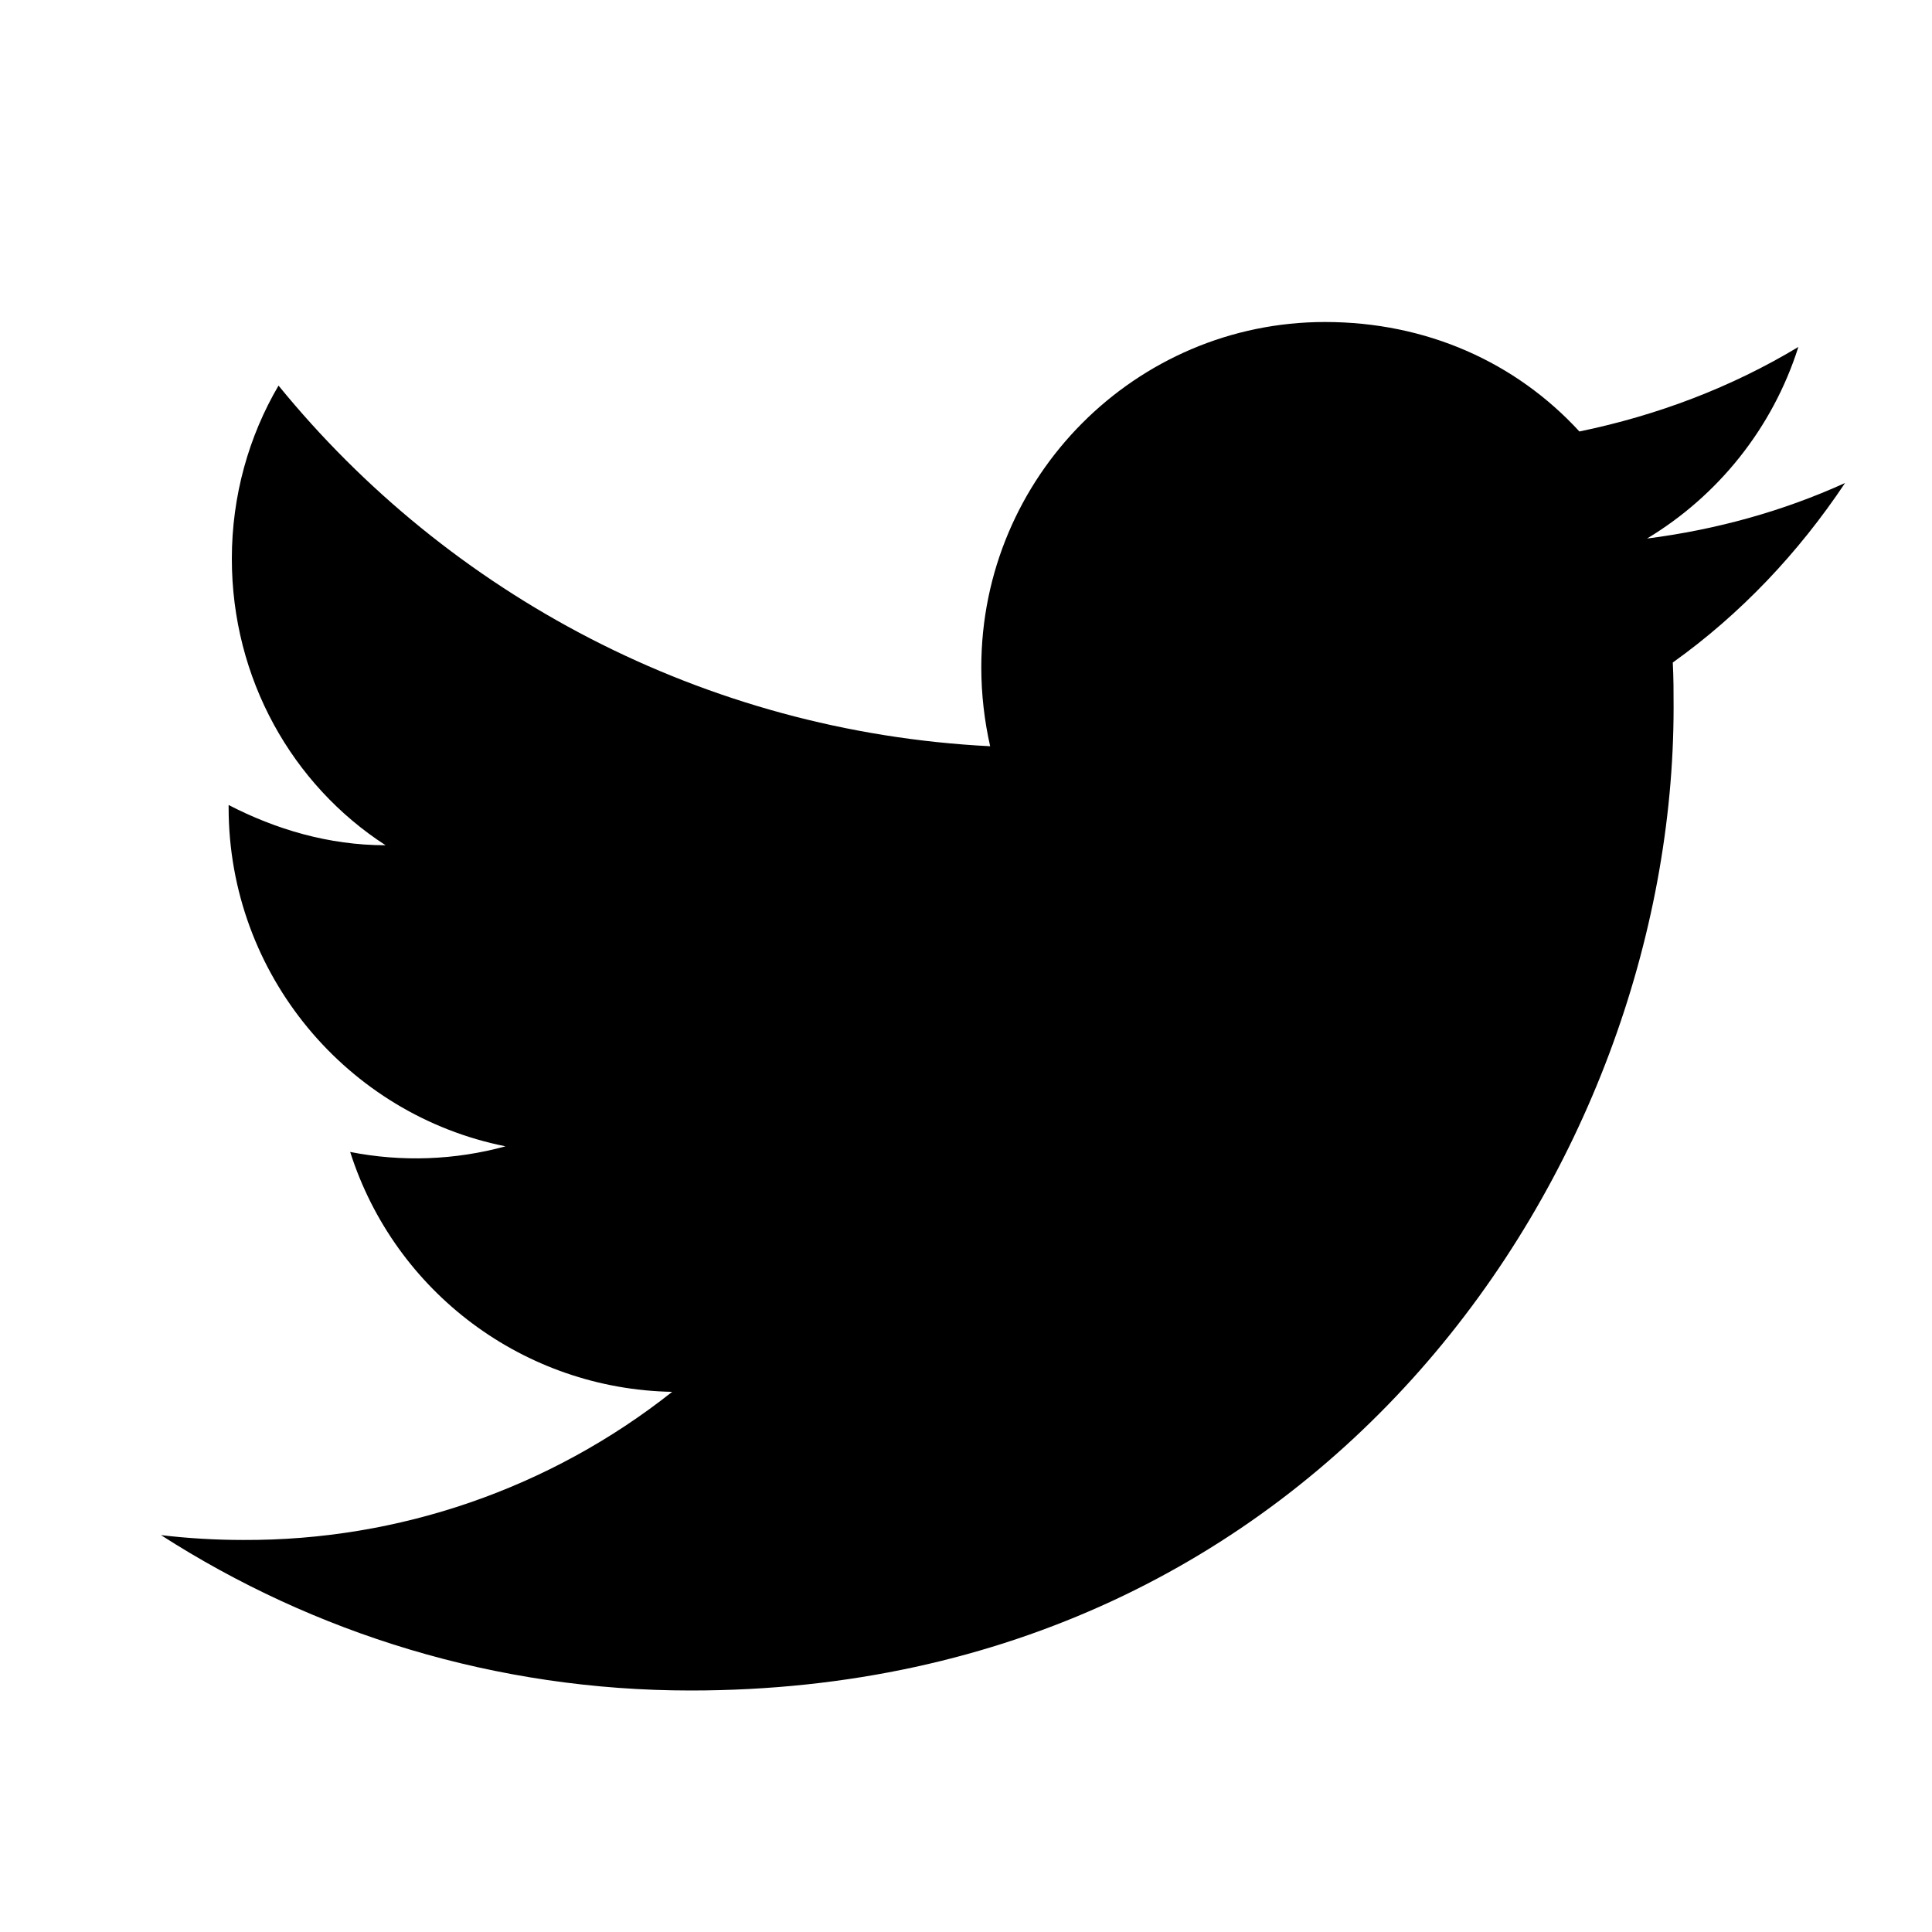
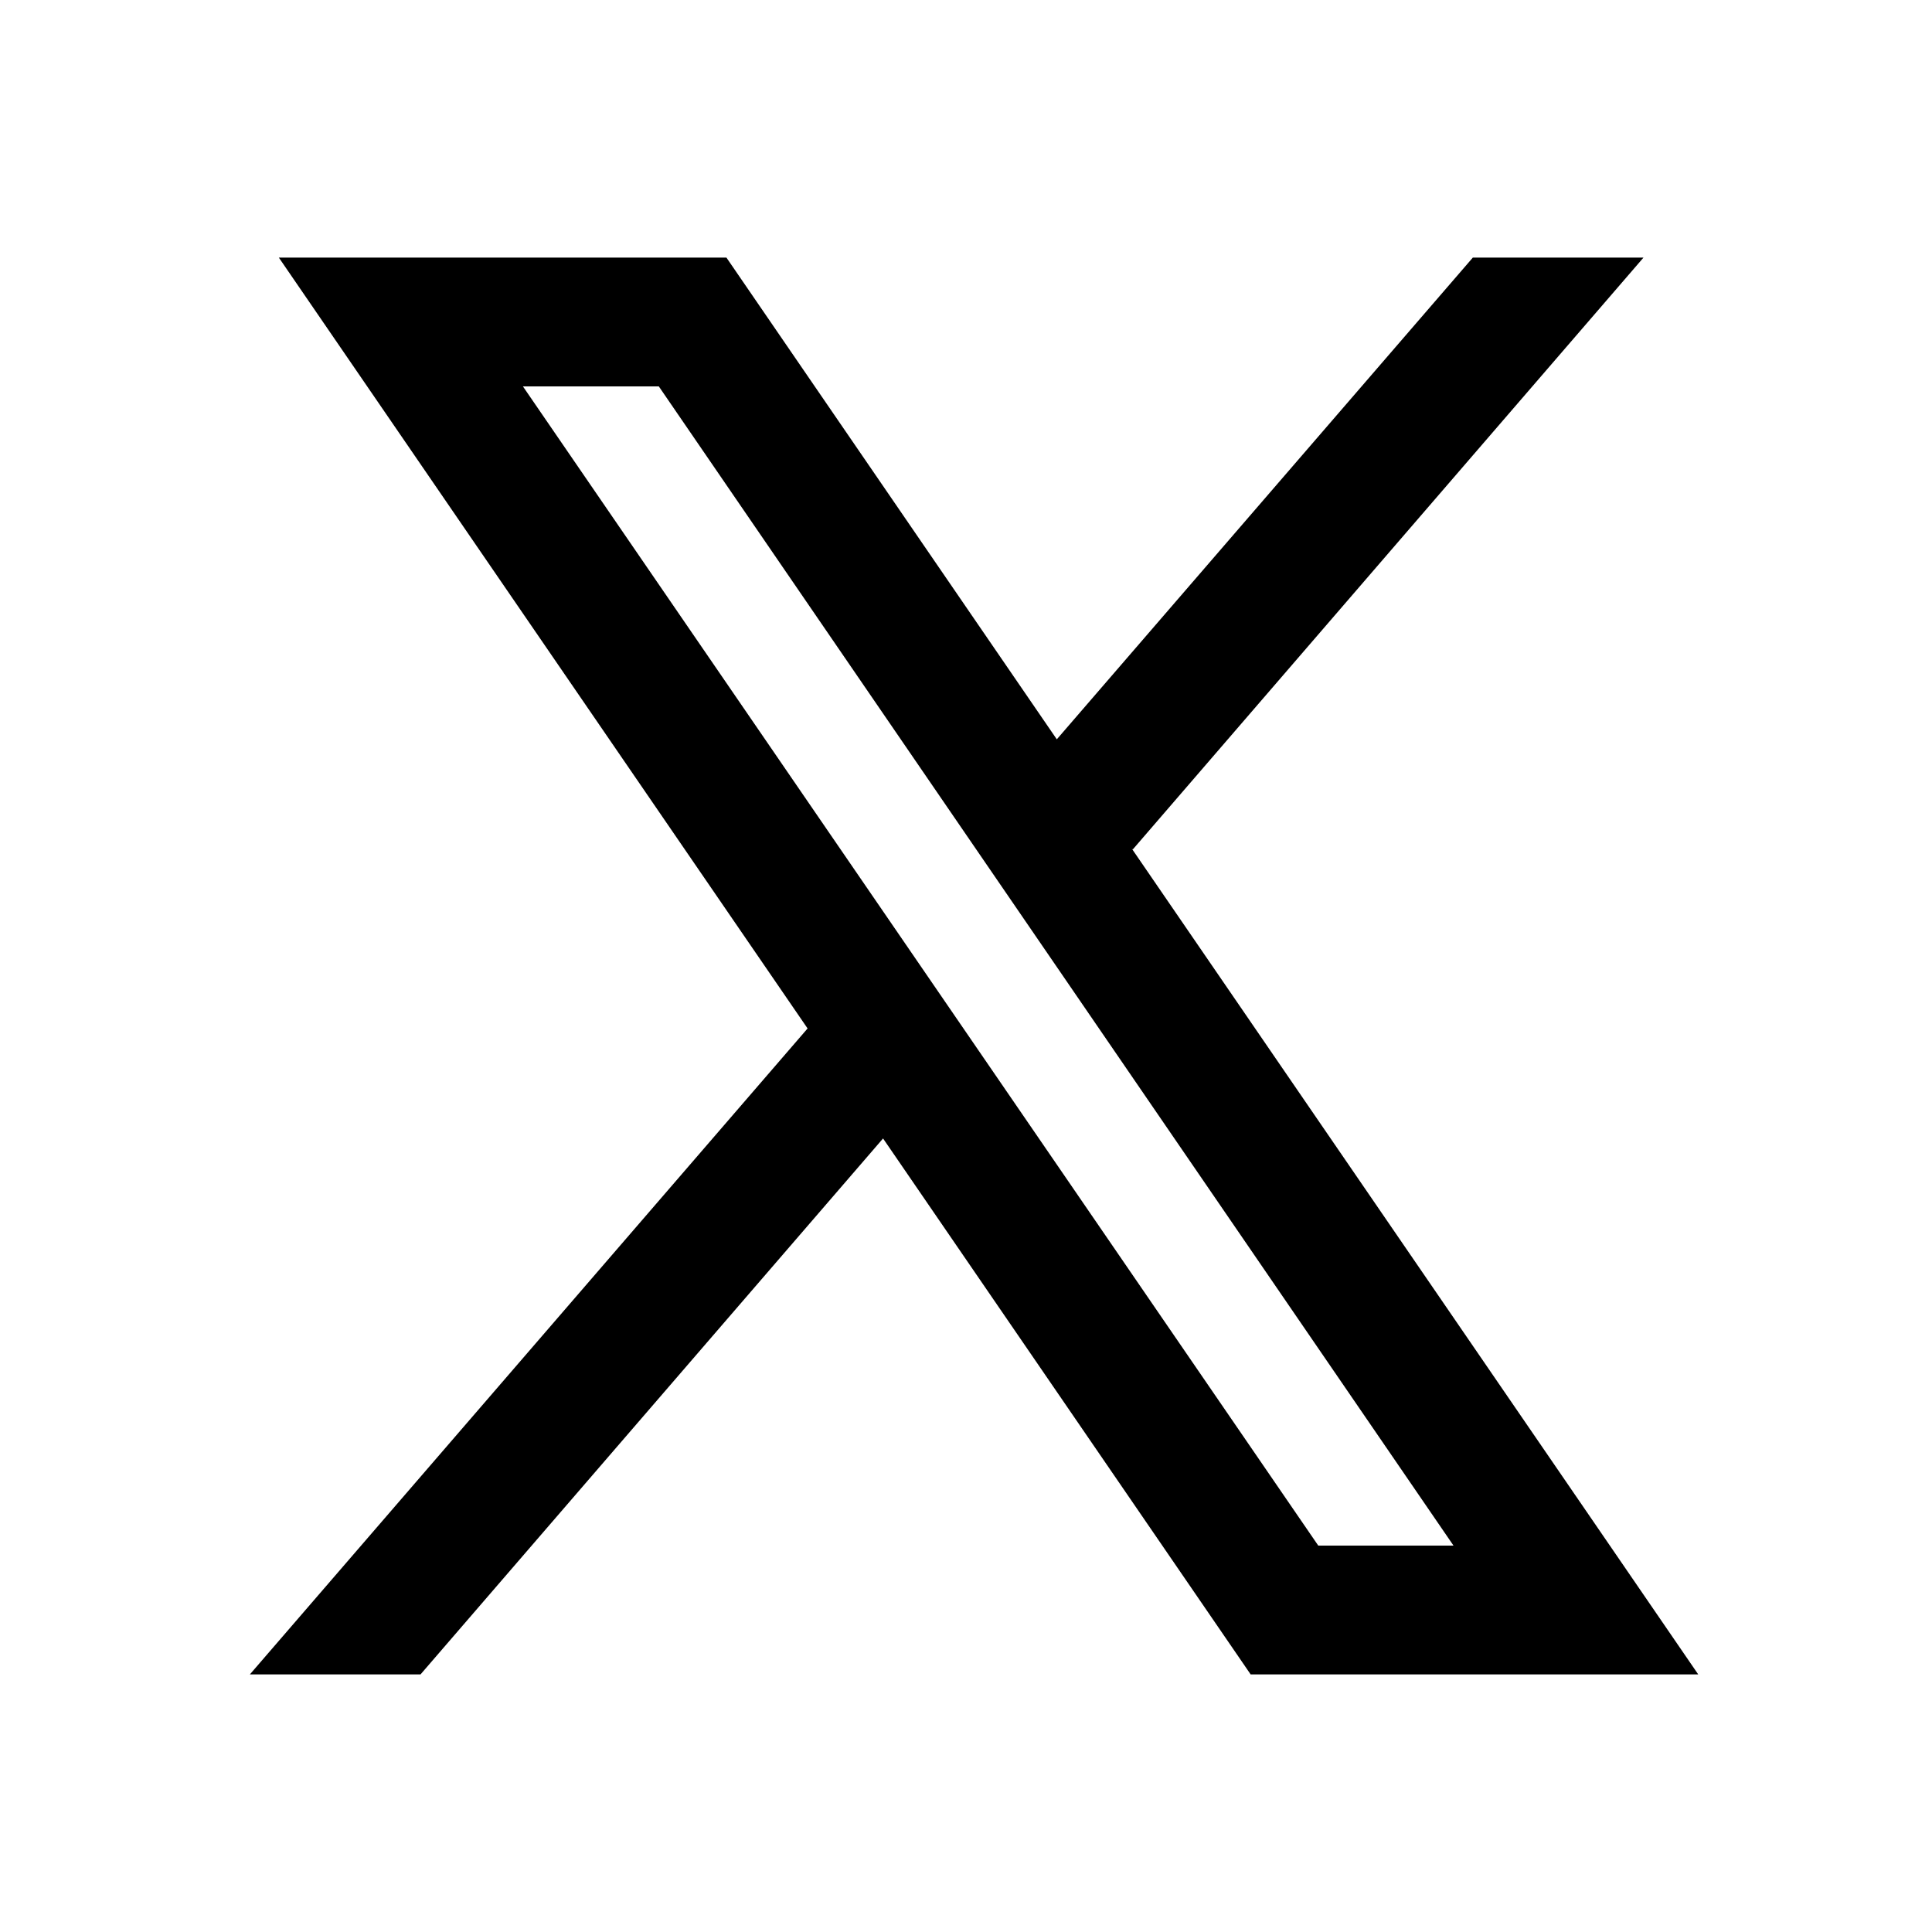
- <svg width="24" height="24" viewBox="0 0 24 24">
-   <path d="M22.92 6c-.77.35-1.6.58-2.46.69.88-.53 1.56-1.37 1.88-2.38-.83.5-1.75.85-2.72 1.05C18.83 4.5 17.72 4 16.46 4c-2.35 0-4.27 1.92-4.27 4.29 0 .34.04.67.11.98-3.56-.18-6.73-1.89-8.84-4.48-.37.63-.58 1.37-.58 2.15 0 1.49.75 2.81 1.91 3.56-.71 0-1.37-.2-1.95-.5v.03c0 2.08 1.48 3.82 3.44 4.21a4.22 4.22 0 01-1.93.07 4.28 4.28 0 004 2.98 8.521 8.521 0 01-5.33 1.84c-.34 0-.68-.02-1.02-.06C3.9 20.29 6.16 21 8.58 21c7.88 0 12.21-6.54 12.21-12.21 0-.19 0-.37-.01-.56.84-.6 1.56-1.36 2.14-2.23z" />
+ <svg xmlns="http://www.w3.org/2000/svg" width="28" height="28" viewBox="0 0 30 30">
+   <path d="M26.37,26l-8.795-12.822l0.015,0.012L25.52,4h-2.65l-6.46,7.48L11.28,4H4.33l8.211,11.971L12.54,15.97L3.88,26h2.65 l7.182-8.322L19.42,26H26.37z M10.23,6l12.34,18h-2.1L8.12,6H10.23z" />
</svg>
